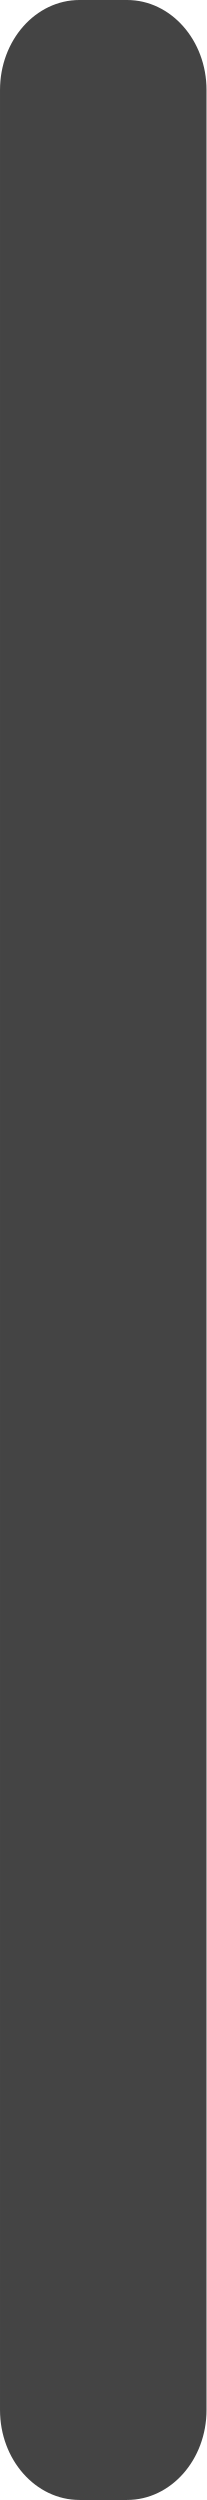
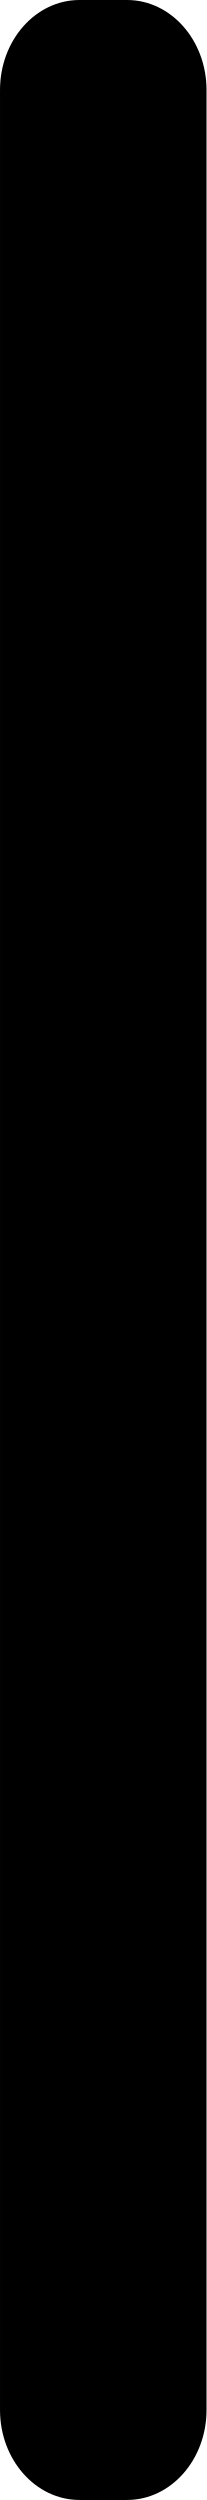
<svg xmlns="http://www.w3.org/2000/svg" width="2.273mm" height="27.517mm" viewBox="0 0 2.273 27.517" version="1.1" id="svg1579">
  <defs id="defs1573" />
  <g id="layer1" transform="translate(-157.0332,-91.34337)">
    <g transform="matrix(0.2566177,0,0,-0.2566177,-287.893,711.0109)" id="g1558">
-       <g transform="matrix(1,0,0,0.852459,1737.221,2414.75)" id="g6763">
-         <path id="path6765" style="fill:#444444;fill-opacity:1;fill-rule:nonzero;stroke:none" d="M 0,0 H 2.036 C 3.92,0 5.447,-2.028 5.447,-4.529 v -116.729 c 0,-2.502 -1.527,-4.529 -3.411,-4.529 H 0 c -1.884,0 -3.411,2.027 -3.411,4.529 V -4.529 C -3.411,-2.028 -1.884,0 0,0" />
+       <g transform="matrix(1,0,0,0.852459,1737.221,2414.75)" id="g6763" style="fill:#000000">
+         <path id="path6765" style="fill:#000000;fill-opacity:1;fill-rule:nonzero;stroke:none" d="M 0,0 H 2.036 C 3.92,0 5.447,-2.028 5.447,-4.529 v -116.729 c 0,-2.502 -1.527,-4.529 -3.411,-4.529 H 0 c -1.884,0 -3.411,2.027 -3.411,4.529 V -4.529 C -3.411,-2.028 -1.884,0 0,0" />
      </g>
    </g>
  </g>
</svg>
